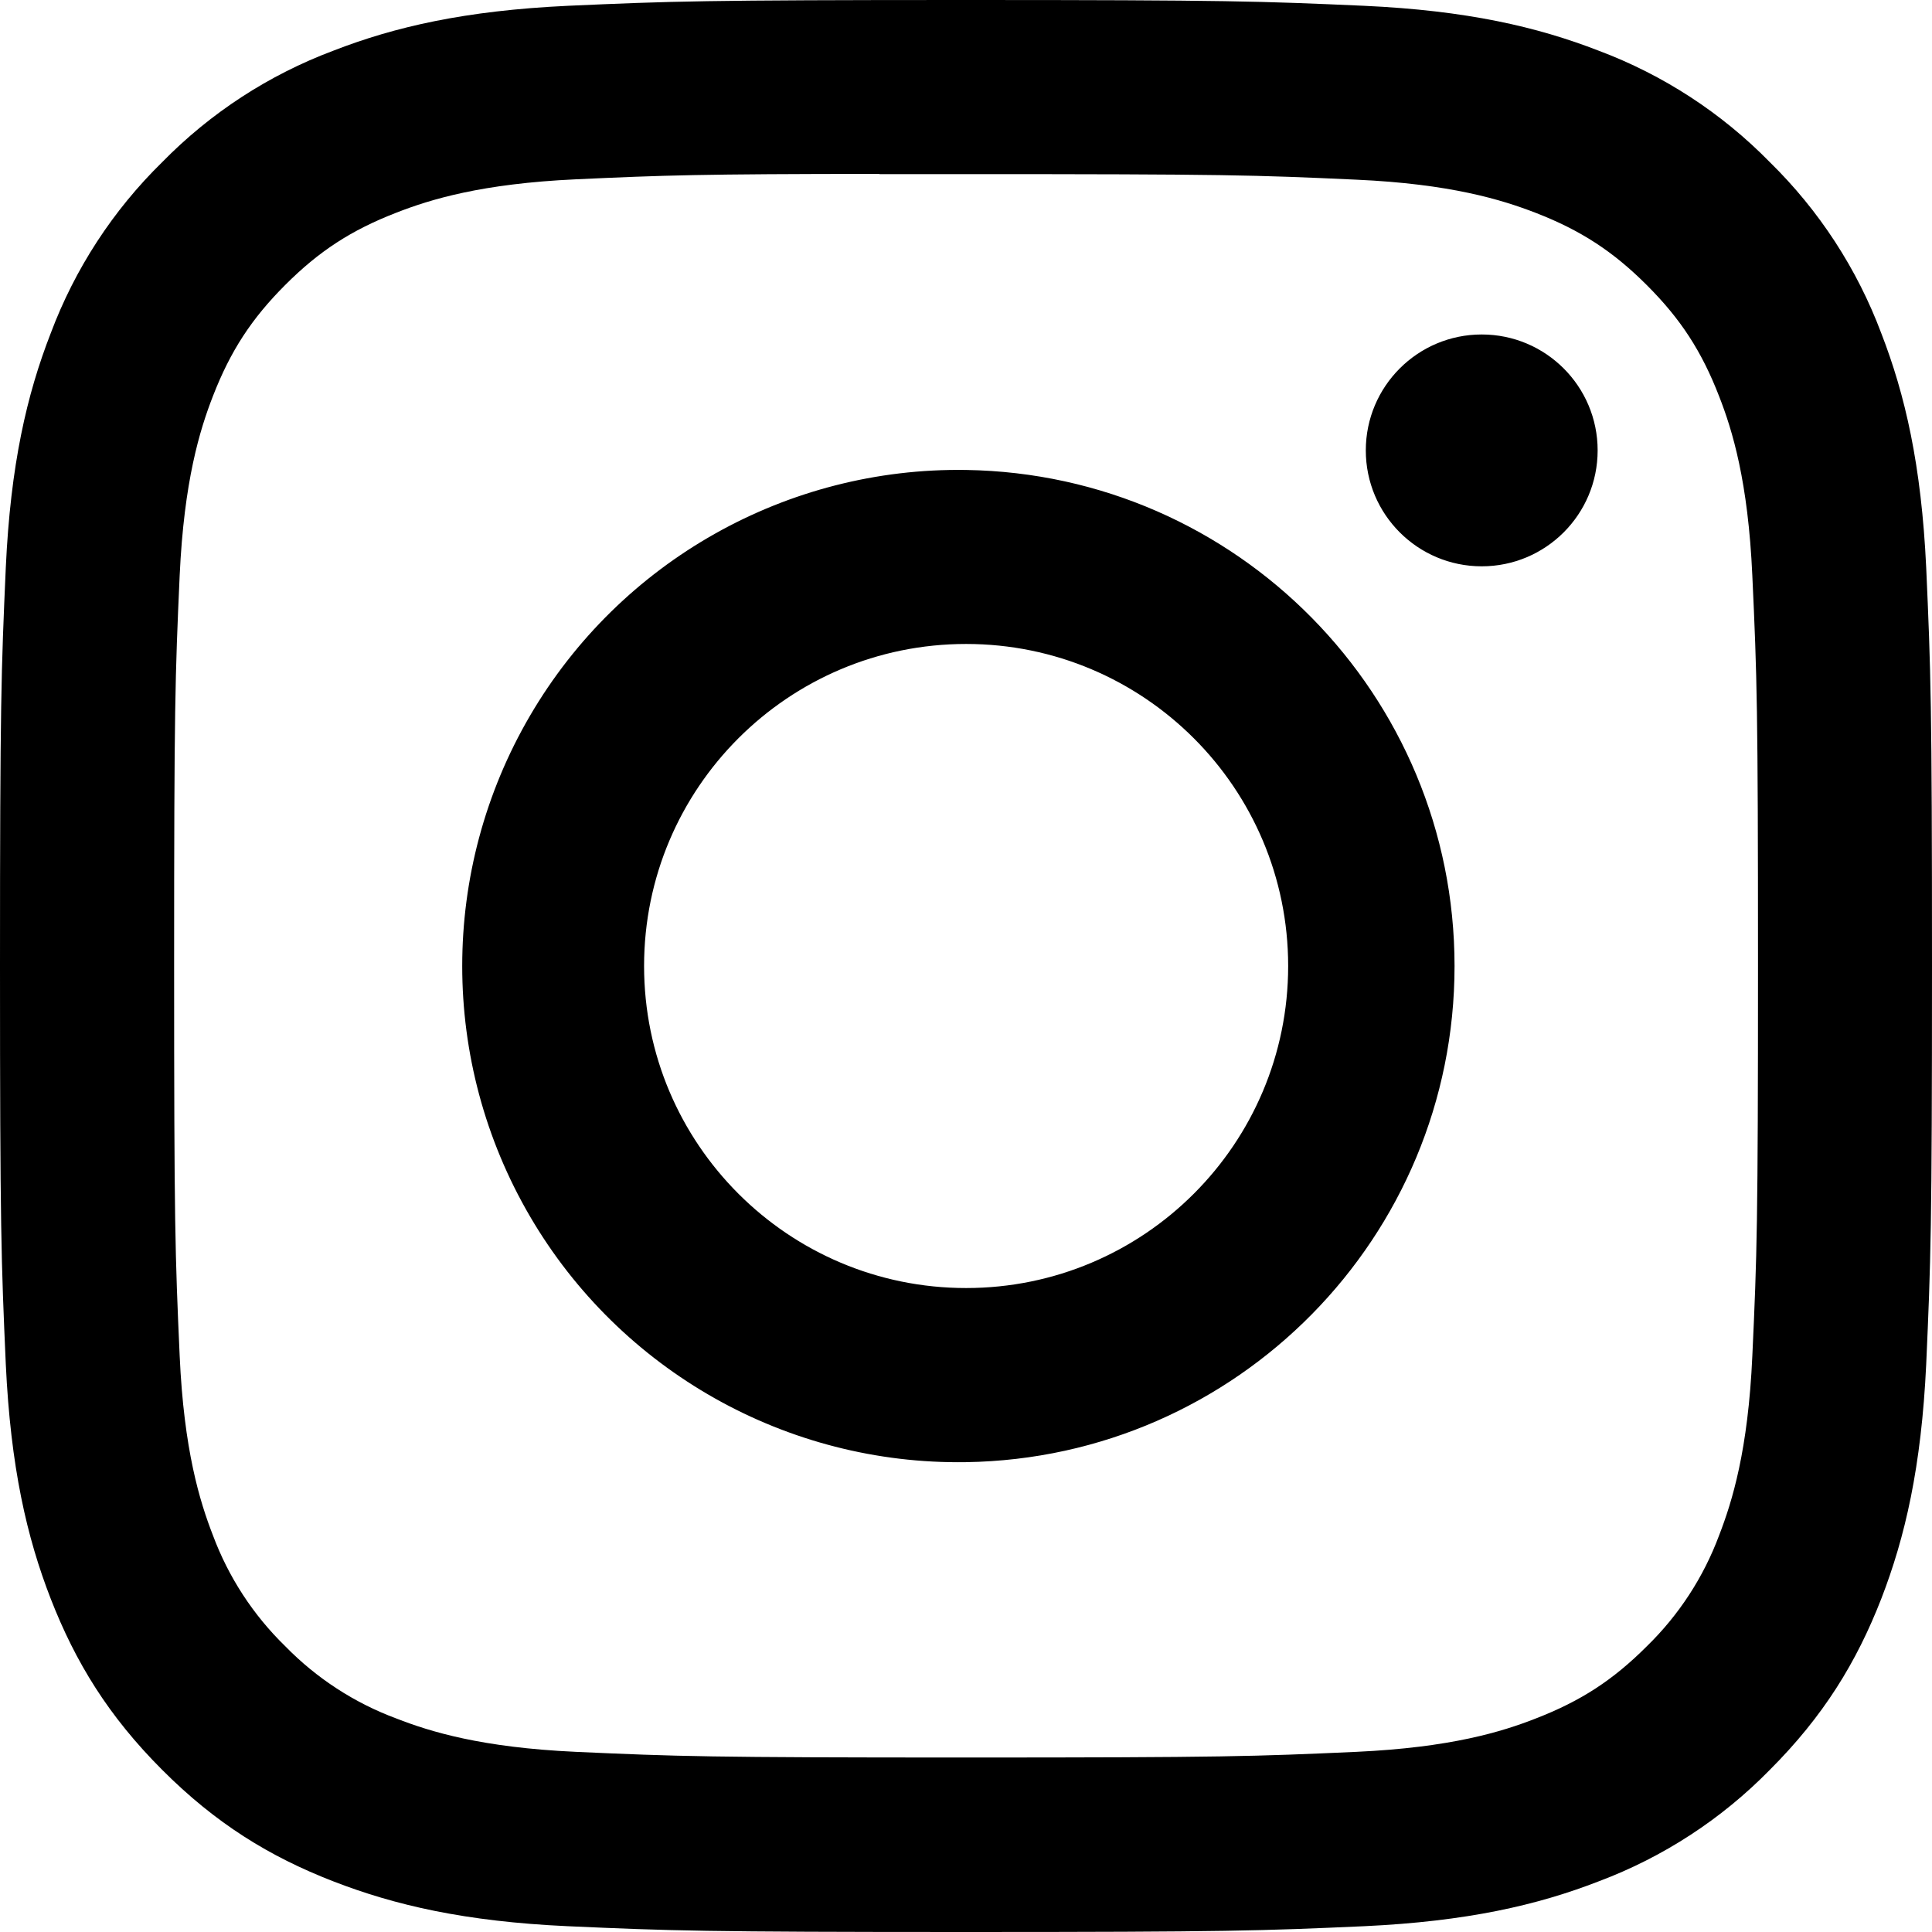
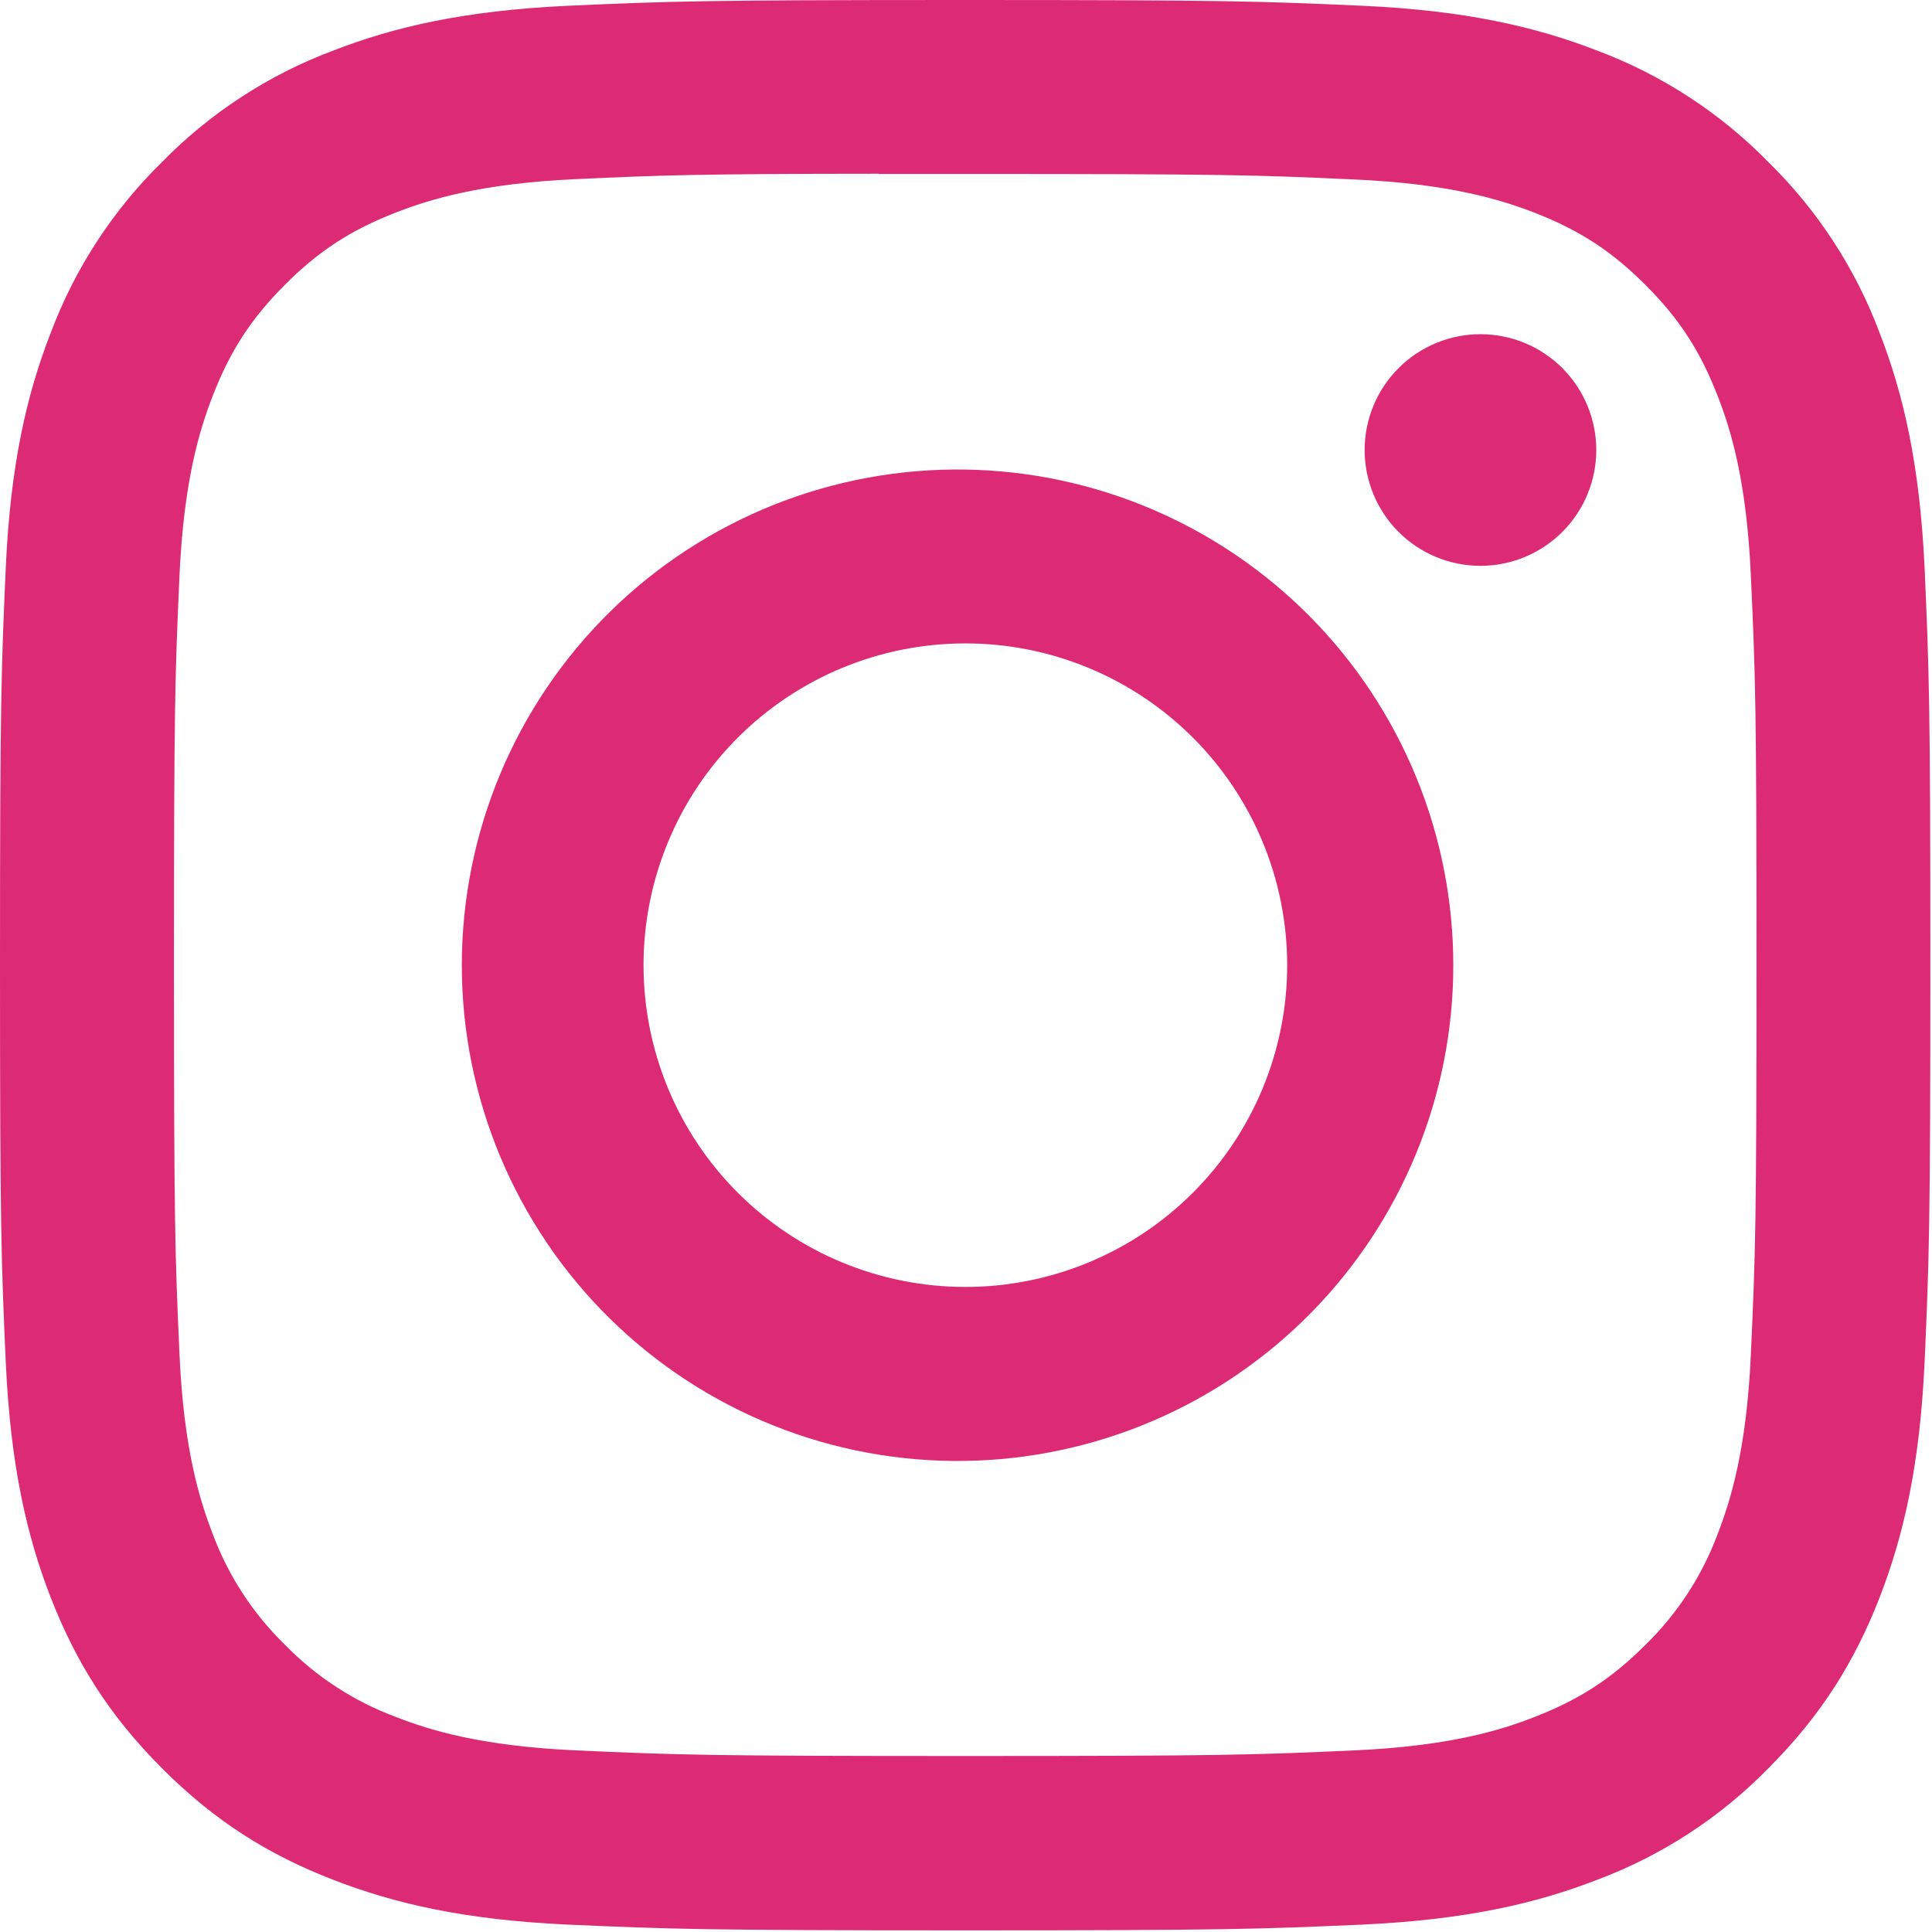
- <svg xmlns="http://www.w3.org/2000/svg" width="16" height="16" fill="currentColor" class="bi bi-instagram" viewBox="0 0 16 16">
-   <path d="M8 0C5.829 0 5.556.01 4.703.048 3.85.088 3.269.222 2.76.42a3.9 3.9 0 0 0-1.417.923A3.9 3.9 0 0 0 .42 2.76C.222 3.268.087 3.85.048 4.7.01 5.555 0 5.827 0 8.001c0 2.172.01 2.444.048 3.297.04.852.174 1.433.372 1.942.205.526.478.972.923 1.417.444.445.89.719 1.416.923.51.198 1.09.333 1.942.372C5.555 15.99 5.827 16 8 16s2.444-.01 3.298-.048c.851-.04 1.434-.174 1.943-.372a3.9 3.9 0 0 0 1.416-.923c.445-.445.718-.891.923-1.417.197-.509.332-1.09.372-1.942C15.99 10.445 16 10.173 16 8s-.01-2.445-.048-3.299c-.04-.851-.175-1.433-.372-1.941a3.9 3.9 0 0 0-.923-1.417A3.9 3.9 0 0 0 13.24.42c-.51-.198-1.092-.333-1.943-.372C10.443.01 10.172 0 7.998 0zm-.717 1.442h.718c2.136 0 2.389.007 3.232.046.78.035 1.204.166 1.486.275.373.145.64.319.92.599s.453.546.598.92c.11.281.24.705.275 1.485.039.843.047 1.096.047 3.231s-.008 2.389-.047 3.232c-.035.78-.166 1.203-.275 1.485a2.5 2.5 0 0 1-.599.919c-.28.28-.546.453-.92.598-.28.11-.704.24-1.485.276-.843.038-1.096.047-3.232.047s-2.39-.009-3.233-.047c-.78-.036-1.203-.166-1.485-.276a2.5 2.5 0 0 1-.92-.598 2.5 2.5 0 0 1-.6-.92c-.109-.281-.24-.705-.275-1.485-.038-.843-.046-1.096-.046-3.233s.008-2.388.046-3.231c.036-.78.166-1.204.276-1.486.145-.373.319-.64.599-.92s.546-.453.92-.598c.282-.11.705-.24 1.485-.276.738-.034 1.024-.044 2.515-.045zm4.988 1.328a.96.96 0 1 0 0 1.92.96.96 0 0 0 0-1.92m-4.27 1.122a4.109 4.109 0 1 0 0 8.217 4.109 4.109 0 0 0 0-8.217m0 1.441a2.667 2.667 0 1 1 0 5.334 2.667 2.667 0 0 1 0-5.334" />
+ <svg xmlns="http://www.w3.org/2000/svg" width="794" zoomAndPan="magnify" viewBox="0 0 595.5 595.5" height="794" preserveAspectRatio="xMidYMid meet" version="1.0">
+   <defs>
+     <clipPath id="0a84d23430">
+       <rect x="0" width="595" y="0" height="595" />
+     </clipPath>
+   </defs>
+   <g transform="matrix(1, 0, 0, 1, 0, 0)">
+     <g clip-path="url(#0a84d23430)">
+       <path fill="#dd2a75" d="M 297.496 0 C 216.762 0 206.609 0.371 174.891 1.785 C 143.168 3.273 121.562 8.254 102.637 15.617 C 92.703 19.344 83.293 24.102 74.406 29.891 C 65.52 35.68 57.363 42.363 49.941 49.941 C 42.363 57.363 35.68 65.52 29.891 74.406 C 24.102 83.293 19.344 92.703 15.617 102.637 C 8.254 121.527 3.234 143.168 1.785 174.777 C 0.371 206.574 0 216.688 0 297.531 C 0 378.301 0.371 388.418 1.785 420.137 C 3.273 451.82 8.254 473.426 15.617 492.355 C 23.242 511.914 33.395 528.5 49.941 545.047 C 66.453 561.598 83.039 571.785 102.598 579.371 C 121.562 586.734 143.133 591.754 174.816 593.207 C 206.574 594.617 216.688 594.992 297.496 594.992 C 378.301 594.992 388.379 594.617 420.137 593.207 C 451.785 591.719 473.465 586.734 492.391 579.371 C 502.316 575.645 511.719 570.887 520.602 565.098 C 529.484 559.309 537.633 552.625 545.047 545.047 C 561.598 528.5 571.75 511.914 579.371 492.355 C 586.699 473.426 591.719 451.82 593.207 420.137 C 594.617 388.418 594.992 378.301 594.992 297.496 C 594.992 216.688 594.617 206.574 593.207 174.816 C 591.719 143.168 586.699 121.527 579.371 102.637 C 575.648 92.703 570.891 83.293 565.102 74.406 C 559.312 65.52 552.629 57.363 545.047 49.941 C 537.629 42.363 529.473 35.68 520.586 29.891 C 511.695 24.102 502.285 19.344 492.355 15.617 C 473.391 8.254 451.746 3.234 420.102 1.785 C 388.344 0.371 378.266 0 297.422 0 Z M 270.832 53.625 L 297.531 53.625 C 376.965 53.625 386.371 53.883 417.719 55.336 C 446.727 56.637 462.492 61.508 472.98 65.559 C 486.852 70.953 496.781 77.422 507.191 87.836 C 517.605 98.246 524.039 108.141 529.43 122.047 C 533.52 132.496 538.355 148.266 539.656 177.27 C 541.105 208.617 541.402 218.027 541.402 297.422 C 541.402 376.816 541.105 386.262 539.656 417.609 C 538.355 446.613 533.484 462.344 529.43 472.832 C 527.027 479.281 523.949 485.391 520.191 491.156 C 516.434 496.922 512.086 502.207 507.156 507.008 C 496.742 517.418 486.852 523.852 472.941 529.242 C 462.531 533.336 446.762 538.168 417.719 539.508 C 386.371 540.922 376.965 541.254 297.531 541.254 C 218.102 541.254 208.656 540.922 177.309 539.508 C 148.301 538.168 132.57 533.336 122.086 529.242 C 115.629 526.852 109.516 523.777 103.742 520.023 C 97.973 516.273 92.68 511.934 87.871 507.008 C 82.934 502.203 78.578 496.914 74.816 491.141 C 71.051 485.367 67.965 479.254 65.562 472.793 C 61.508 462.344 56.637 446.578 55.336 417.57 C 53.922 386.223 53.625 376.816 53.625 297.348 C 53.625 217.879 53.922 208.543 55.336 177.195 C 56.672 148.191 61.508 132.422 65.598 121.938 C 70.988 108.066 77.461 98.137 87.871 87.723 C 98.285 77.312 108.176 70.879 122.086 65.484 C 132.57 61.395 148.301 56.562 177.309 55.223 C 204.75 53.957 215.387 53.586 270.832 53.551 Z M 456.32 103.008 C 455.152 103.008 453.984 103.066 452.82 103.18 C 451.656 103.293 450.504 103.465 449.355 103.695 C 448.211 103.922 447.078 104.207 445.957 104.547 C 444.84 104.883 443.738 105.277 442.66 105.727 C 441.578 106.172 440.523 106.672 439.492 107.223 C 438.461 107.773 437.461 108.375 436.488 109.023 C 435.516 109.672 434.578 110.371 433.672 111.109 C 432.77 111.852 431.902 112.637 431.078 113.465 C 430.25 114.289 429.465 115.156 428.723 116.059 C 427.984 116.965 427.285 117.902 426.637 118.875 C 425.988 119.848 425.387 120.848 424.836 121.879 C 424.285 122.91 423.785 123.965 423.34 125.047 C 422.891 126.125 422.496 127.227 422.16 128.344 C 421.82 129.465 421.535 130.598 421.309 131.742 C 421.078 132.891 420.906 134.043 420.793 135.207 C 420.68 136.371 420.621 137.539 420.621 138.707 C 420.621 139.875 420.68 141.043 420.793 142.207 C 420.906 143.371 421.078 144.523 421.309 145.672 C 421.535 146.82 421.82 147.953 422.16 149.07 C 422.496 150.188 422.891 151.289 423.34 152.367 C 423.785 153.449 424.285 154.504 424.836 155.535 C 425.387 156.566 425.988 157.57 426.637 158.539 C 427.285 159.512 427.984 160.449 428.723 161.355 C 429.465 162.258 430.25 163.125 431.078 163.949 C 431.902 164.777 432.77 165.562 433.672 166.305 C 434.578 167.043 435.516 167.742 436.488 168.391 C 437.461 169.039 438.461 169.641 439.492 170.191 C 440.523 170.742 441.578 171.242 442.66 171.688 C 443.738 172.137 444.84 172.531 445.957 172.871 C 447.078 173.207 448.211 173.492 449.355 173.719 C 450.504 173.949 451.656 174.121 452.82 174.234 C 453.984 174.348 455.152 174.406 456.32 174.406 C 457.488 174.406 458.656 174.348 459.82 174.234 C 460.984 174.121 462.137 173.949 463.285 173.719 C 464.434 173.492 465.566 173.207 466.684 172.871 C 467.801 172.531 468.902 172.137 469.98 171.688 C 471.062 171.242 472.117 170.742 473.148 170.191 C 474.18 169.641 475.184 169.039 476.152 168.391 C 477.125 167.742 478.062 167.043 478.969 166.305 C 479.871 165.562 480.738 164.777 481.562 163.949 C 482.391 163.125 483.176 162.258 483.918 161.355 C 484.66 160.449 485.355 159.512 486.004 158.539 C 486.652 157.57 487.254 156.566 487.805 155.535 C 488.355 154.504 488.855 153.449 489.301 152.367 C 489.75 151.289 490.145 150.188 490.484 149.07 C 490.82 147.953 491.105 146.82 491.332 145.672 C 491.562 144.523 491.734 143.371 491.848 142.207 C 491.961 141.043 492.02 139.875 492.02 138.707 C 492.02 137.539 491.961 136.371 491.848 135.207 C 491.734 134.043 491.562 132.891 491.332 131.742 C 491.105 130.598 490.82 129.465 490.484 128.344 C 490.145 127.227 489.75 126.125 489.301 125.047 C 488.855 123.965 488.355 122.91 487.805 121.879 C 487.254 120.848 486.652 119.848 486.004 118.875 C 485.355 117.902 484.66 116.965 483.918 116.059 C 483.176 115.156 482.391 114.289 481.562 113.465 C 480.738 112.637 479.871 111.852 478.969 111.109 C 478.062 110.371 477.125 109.672 476.152 109.023 C 475.184 108.375 474.18 107.773 473.148 107.223 C 472.117 106.672 471.062 106.172 469.98 105.727 C 468.902 105.277 467.801 104.883 466.684 104.543 C 465.566 104.207 464.434 103.922 463.285 103.695 C 462.137 103.465 460.984 103.293 459.82 103.18 C 458.656 103.066 457.488 103.008 456.32 103.008 M 297.531 144.73 C 295.008 144.691 292.484 144.715 289.957 144.801 C 287.434 144.887 284.914 145.035 282.398 145.246 C 279.879 145.457 277.371 145.73 274.867 146.066 C 272.363 146.398 269.871 146.797 267.387 147.258 C 264.902 147.715 262.434 148.234 259.977 148.816 C 257.516 149.398 255.074 150.039 252.648 150.742 C 250.223 151.445 247.816 152.207 245.43 153.027 C 243.039 153.852 240.676 154.73 238.328 155.668 C 235.984 156.609 233.664 157.605 231.371 158.66 C 229.074 159.715 226.809 160.824 224.566 161.992 C 222.328 163.156 220.117 164.379 217.938 165.656 C 215.758 166.93 213.613 168.262 211.5 169.645 C 209.387 171.023 207.309 172.461 205.266 173.945 C 203.223 175.43 201.219 176.965 199.254 178.551 C 197.285 180.137 195.359 181.77 193.477 183.449 C 191.59 185.129 189.746 186.855 187.949 188.629 C 186.148 190.398 184.395 192.215 182.684 194.074 C 180.973 195.934 179.312 197.832 177.695 199.773 C 176.082 201.715 174.516 203.695 172.996 205.715 C 171.48 207.734 170.012 209.789 168.598 211.879 C 167.184 213.973 165.82 216.098 164.512 218.258 C 163.199 220.414 161.945 222.605 160.742 224.828 C 159.543 227.051 158.395 229.301 157.305 231.578 C 156.215 233.855 155.184 236.16 154.207 238.488 C 153.234 240.82 152.316 243.172 151.457 245.547 C 150.598 247.922 149.797 250.316 149.059 252.73 C 148.316 255.145 147.637 257.578 147.02 260.023 C 146.398 262.473 145.84 264.938 145.344 267.41 C 144.844 269.887 144.41 272.375 144.035 274.871 C 143.66 277.371 143.348 279.875 143.098 282.387 C 142.848 284.902 142.66 287.418 142.535 289.941 C 142.41 292.465 142.348 294.988 142.348 297.516 C 142.348 300.039 142.41 302.562 142.535 305.086 C 142.66 307.609 142.848 310.125 143.098 312.641 C 143.348 315.152 143.66 317.656 144.035 320.156 C 144.41 322.652 144.844 325.141 145.344 327.617 C 145.84 330.094 146.398 332.555 147.02 335.004 C 147.637 337.449 148.316 339.883 149.059 342.297 C 149.797 344.711 150.598 347.105 151.457 349.48 C 152.316 351.855 153.234 354.207 154.207 356.539 C 155.184 358.867 156.215 361.172 157.305 363.449 C 158.395 365.727 159.543 367.977 160.742 370.199 C 161.945 372.422 163.199 374.613 164.512 376.77 C 165.82 378.93 167.184 381.055 168.598 383.148 C 170.012 385.238 171.48 387.293 172.996 389.312 C 174.516 391.332 176.082 393.312 177.695 395.254 C 179.312 397.195 180.973 399.094 182.684 400.953 C 184.395 402.812 186.148 404.629 187.949 406.398 C 189.746 408.172 191.59 409.898 193.477 411.578 C 195.359 413.258 197.285 414.891 199.254 416.477 C 201.219 418.062 203.223 419.598 205.266 421.082 C 207.309 422.566 209.387 424.004 211.5 425.387 C 213.613 426.766 215.758 428.098 217.938 429.371 C 220.117 430.648 222.328 431.871 224.566 433.035 C 226.809 434.203 229.074 435.312 231.371 436.367 C 233.664 437.422 235.984 438.418 238.328 439.359 C 240.676 440.297 243.039 441.176 245.43 442 C 247.816 442.82 250.223 443.582 252.648 444.285 C 255.074 444.988 257.516 445.629 259.977 446.211 C 262.434 446.793 264.902 447.312 267.387 447.773 C 269.871 448.23 272.363 448.629 274.867 448.961 C 277.371 449.297 279.879 449.57 282.398 449.781 C 284.914 449.992 287.434 450.141 289.957 450.227 C 292.484 450.312 295.008 450.336 297.531 450.297 C 300.008 450.258 302.48 450.16 304.953 450 C 307.422 449.84 309.887 449.621 312.348 449.344 C 314.809 449.066 317.262 448.727 319.703 448.328 C 322.148 447.93 324.582 447.473 327 446.957 C 329.422 446.441 331.832 445.867 334.223 445.234 C 336.617 444.602 338.996 443.91 341.355 443.16 C 343.715 442.414 346.055 441.605 348.375 440.746 C 350.695 439.883 352.996 438.965 355.27 437.988 C 357.547 437.016 359.797 435.988 362.023 434.902 C 364.25 433.82 366.449 432.684 368.621 431.492 C 370.789 430.301 372.93 429.059 375.043 427.766 C 377.152 426.469 379.23 425.125 381.273 423.73 C 383.32 422.332 385.332 420.891 387.305 419.395 C 389.281 417.902 391.219 416.363 393.117 414.777 C 395.016 413.188 396.879 411.555 398.699 409.879 C 400.52 408.199 402.297 406.48 404.035 404.715 C 405.773 402.949 407.465 401.145 409.113 399.297 C 410.762 397.453 412.367 395.566 413.926 393.641 C 415.48 391.715 416.992 389.754 418.453 387.758 C 419.918 385.758 421.328 383.727 422.691 381.66 C 424.055 379.594 425.367 377.496 426.629 375.367 C 427.891 373.234 429.102 371.074 430.258 368.887 C 431.414 366.695 432.516 364.48 433.562 362.238 C 434.613 359.996 435.605 357.727 436.547 355.438 C 437.484 353.145 438.367 350.832 439.191 348.5 C 440.02 346.164 440.789 343.812 441.5 341.441 C 442.211 339.07 442.863 336.684 443.461 334.281 C 444.055 331.875 444.594 329.461 445.07 327.031 C 445.551 324.602 445.969 322.164 446.328 319.715 C 446.688 317.266 446.988 314.809 447.227 312.344 C 447.469 309.879 447.648 307.41 447.77 304.938 C 447.891 302.465 447.949 299.988 447.949 297.516 C 447.949 295.039 447.891 292.562 447.77 290.09 C 447.648 287.617 447.469 285.148 447.227 282.684 C 446.988 280.223 446.688 277.766 446.328 275.312 C 445.969 272.863 445.551 270.426 445.07 267.996 C 444.594 265.566 444.055 263.152 443.461 260.746 C 442.863 258.344 442.211 255.957 441.5 253.586 C 440.789 251.215 440.02 248.863 439.191 246.527 C 438.367 244.195 437.484 241.883 436.547 239.59 C 435.605 237.301 434.613 235.031 433.562 232.789 C 432.516 230.547 431.414 228.332 430.258 226.141 C 429.102 223.953 427.891 221.793 426.629 219.664 C 425.367 217.531 424.055 215.434 422.691 213.367 C 421.328 211.301 419.918 209.27 418.453 207.27 C 416.992 205.273 415.48 203.312 413.926 201.387 C 412.367 199.461 410.762 197.578 409.113 195.73 C 407.465 193.883 405.773 192.078 404.035 190.312 C 402.297 188.551 400.52 186.828 398.699 185.148 C 396.879 183.473 395.016 181.84 393.117 180.254 C 391.219 178.664 389.281 177.125 387.305 175.633 C 385.332 174.137 383.32 172.695 381.273 171.297 C 379.23 169.902 377.152 168.559 375.043 167.262 C 372.93 165.969 370.789 164.727 368.621 163.535 C 366.449 162.344 364.25 161.207 362.023 160.125 C 359.797 159.039 357.547 158.012 355.27 157.039 C 352.996 156.062 350.695 155.145 348.375 154.281 C 346.055 153.422 343.715 152.613 341.355 151.867 C 338.996 151.117 336.617 150.426 334.223 149.793 C 331.832 149.16 329.422 148.586 327 148.07 C 324.582 147.555 322.148 147.098 319.703 146.699 C 317.262 146.301 314.809 145.961 312.348 145.684 C 309.887 145.406 307.422 145.188 304.953 145.027 C 302.48 144.867 300.008 144.77 297.531 144.73 M 297.531 198.316 C 299.156 198.316 300.777 198.355 302.398 198.438 C 304.023 198.516 305.641 198.633 307.254 198.793 C 308.871 198.949 310.48 199.148 312.09 199.387 C 313.695 199.625 315.293 199.902 316.887 200.219 C 318.477 200.535 320.062 200.891 321.637 201.281 C 323.211 201.676 324.777 202.109 326.328 202.582 C 327.883 203.051 329.426 203.559 330.953 204.105 C 332.48 204.652 333.996 205.238 335.496 205.855 C 336.996 206.477 338.48 207.137 339.949 207.828 C 341.418 208.523 342.867 209.254 344.297 210.016 C 345.73 210.781 347.141 211.582 348.535 212.418 C 349.926 213.25 351.301 214.117 352.648 215.02 C 354 215.922 355.324 216.855 356.629 217.824 C 357.934 218.789 359.215 219.789 360.469 220.816 C 361.723 221.848 362.953 222.906 364.156 223.996 C 365.359 225.086 366.535 226.207 367.684 227.355 C 368.832 228.5 369.949 229.676 371.043 230.879 C 372.133 232.082 373.191 233.312 374.223 234.566 C 375.254 235.82 376.25 237.102 377.219 238.402 C 378.188 239.707 379.121 241.035 380.023 242.383 C 380.926 243.734 381.793 245.105 382.629 246.496 C 383.461 247.891 384.262 249.301 385.027 250.734 C 385.793 252.164 386.523 253.613 387.219 255.082 C 387.914 256.551 388.57 258.035 389.191 259.535 C 389.812 261.035 390.398 262.547 390.945 264.078 C 391.492 265.605 392 267.145 392.473 268.699 C 392.941 270.254 393.375 271.816 393.77 273.391 C 394.164 274.965 394.52 276.551 394.836 278.141 C 395.156 279.734 395.434 281.332 395.672 282.941 C 395.91 284.547 396.105 286.156 396.266 287.773 C 396.426 289.387 396.547 291.008 396.625 292.629 C 396.703 294.25 396.746 295.871 396.742 297.496 C 396.746 299.117 396.703 300.742 396.625 302.363 C 396.547 303.984 396.426 305.602 396.266 307.219 C 396.105 308.836 395.91 310.445 395.672 312.051 C 395.434 313.656 395.156 315.254 394.836 316.848 C 394.52 318.441 394.164 320.023 393.77 321.598 C 393.375 323.172 392.941 324.738 392.473 326.293 C 392 327.844 391.492 329.387 390.945 330.914 C 390.398 332.441 389.812 333.957 389.191 335.457 C 388.57 336.957 387.914 338.441 387.219 339.906 C 386.523 341.375 385.793 342.824 385.027 344.258 C 384.262 345.688 383.461 347.102 382.629 348.492 C 381.793 349.887 380.926 351.258 380.023 352.605 C 379.121 353.957 378.188 355.281 377.219 356.586 C 376.25 357.891 375.254 359.168 374.223 360.426 C 373.191 361.68 372.133 362.906 371.043 364.109 C 369.949 365.312 368.832 366.488 367.684 367.637 C 366.535 368.785 365.359 369.902 364.156 370.992 C 362.953 372.082 361.723 373.145 360.469 374.172 C 359.215 375.203 357.934 376.199 356.629 377.168 C 355.324 378.133 354 379.07 352.648 379.969 C 351.301 380.871 349.926 381.738 348.535 382.574 C 347.141 383.41 345.73 384.207 344.297 384.973 C 342.867 385.738 341.418 386.469 339.949 387.16 C 338.48 387.855 336.996 388.512 335.496 389.133 C 333.996 389.754 332.48 390.336 330.953 390.883 C 329.426 391.43 327.883 391.938 326.328 392.41 C 324.777 392.883 323.211 393.312 321.637 393.707 C 320.062 394.102 318.477 394.457 316.887 394.773 C 315.293 395.09 313.695 395.367 312.09 395.605 C 310.48 395.84 308.871 396.039 307.254 396.199 C 305.641 396.355 304.023 396.477 302.398 396.555 C 300.777 396.633 299.156 396.672 297.531 396.672 C 295.91 396.672 294.289 396.633 292.664 396.555 C 291.043 396.473 289.426 396.355 287.812 396.195 C 286.195 396.035 284.586 395.836 282.98 395.598 C 281.375 395.359 279.777 395.082 278.184 394.766 C 276.594 394.449 275.008 394.094 273.434 393.699 C 271.859 393.305 270.297 392.875 268.742 392.402 C 267.191 391.93 265.648 391.422 264.121 390.875 C 262.594 390.328 261.078 389.746 259.578 389.125 C 258.078 388.504 256.598 387.844 255.129 387.152 C 253.66 386.457 252.211 385.727 250.781 384.961 C 249.348 384.195 247.938 383.398 246.547 382.562 C 245.152 381.727 243.781 380.859 242.434 379.957 C 241.082 379.055 239.758 378.121 238.453 377.156 C 237.148 376.188 235.871 375.191 234.613 374.16 C 233.359 373.129 232.133 372.07 230.93 370.98 C 229.727 369.891 228.551 368.773 227.402 367.625 C 226.254 366.477 225.137 365.301 224.047 364.098 C 222.957 362.895 221.898 361.668 220.867 360.414 C 219.836 359.156 218.84 357.879 217.871 356.574 C 216.906 355.27 215.973 353.945 215.07 352.594 C 214.168 351.246 213.301 349.875 212.465 348.484 C 211.629 347.09 210.832 345.68 210.066 344.246 C 209.301 342.816 208.57 341.367 207.879 339.898 C 207.184 338.434 206.527 336.949 205.906 335.449 C 205.285 333.949 204.699 332.434 204.152 330.906 C 203.605 329.379 203.098 327.84 202.625 326.285 C 202.156 324.73 201.723 323.168 201.328 321.594 C 200.934 320.02 200.578 318.438 200.262 316.844 C 199.945 315.25 199.668 313.652 199.43 312.047 C 199.191 310.441 198.992 308.832 198.832 307.215 C 198.672 305.602 198.555 303.984 198.473 302.363 C 198.395 300.742 198.355 299.117 198.355 297.496 C 198.355 295.871 198.395 294.25 198.473 292.629 C 198.555 291.008 198.672 289.391 198.832 287.773 C 198.992 286.16 199.191 284.547 199.43 282.941 C 199.668 281.336 199.945 279.738 200.262 278.148 C 200.578 276.555 200.934 274.973 201.328 273.398 C 201.723 271.824 202.156 270.258 202.625 268.707 C 203.098 267.152 203.605 265.613 204.152 264.082 C 204.699 262.555 205.285 261.043 205.906 259.543 C 206.527 258.043 207.184 256.559 207.879 255.09 C 208.57 253.625 209.301 252.176 210.066 250.742 C 210.832 249.312 211.629 247.898 212.465 246.508 C 213.301 245.117 214.168 243.746 215.07 242.395 C 215.973 241.047 216.906 239.719 217.871 238.414 C 218.84 237.113 219.836 235.832 220.867 234.578 C 221.898 233.324 222.957 232.094 224.047 230.891 C 225.137 229.688 226.254 228.516 227.402 227.367 C 228.551 226.219 229.727 225.098 230.93 224.008 C 232.133 222.918 233.359 221.859 234.613 220.828 C 235.871 219.801 237.148 218.801 238.453 217.836 C 239.758 216.867 241.082 215.934 242.434 215.031 C 243.781 214.129 245.152 213.262 246.547 212.43 C 247.938 211.594 249.348 210.793 250.781 210.027 C 252.211 209.262 253.66 208.535 255.129 207.84 C 256.598 207.145 258.078 206.488 259.578 205.867 C 261.078 205.246 262.594 204.66 264.121 204.113 C 265.648 203.57 267.191 203.059 268.742 202.59 C 270.297 202.117 271.859 201.684 273.434 201.289 C 275.008 200.895 276.594 200.539 278.184 200.223 C 279.777 199.906 281.375 199.629 282.98 199.391 C 284.586 199.152 286.195 198.953 287.812 198.797 C 289.426 198.637 291.043 198.516 292.664 198.438 C 294.289 198.359 295.91 198.316 297.531 198.316 " fill-opacity="1" fill-rule="nonzero" />
+     </g>
+   </g>
</svg>
